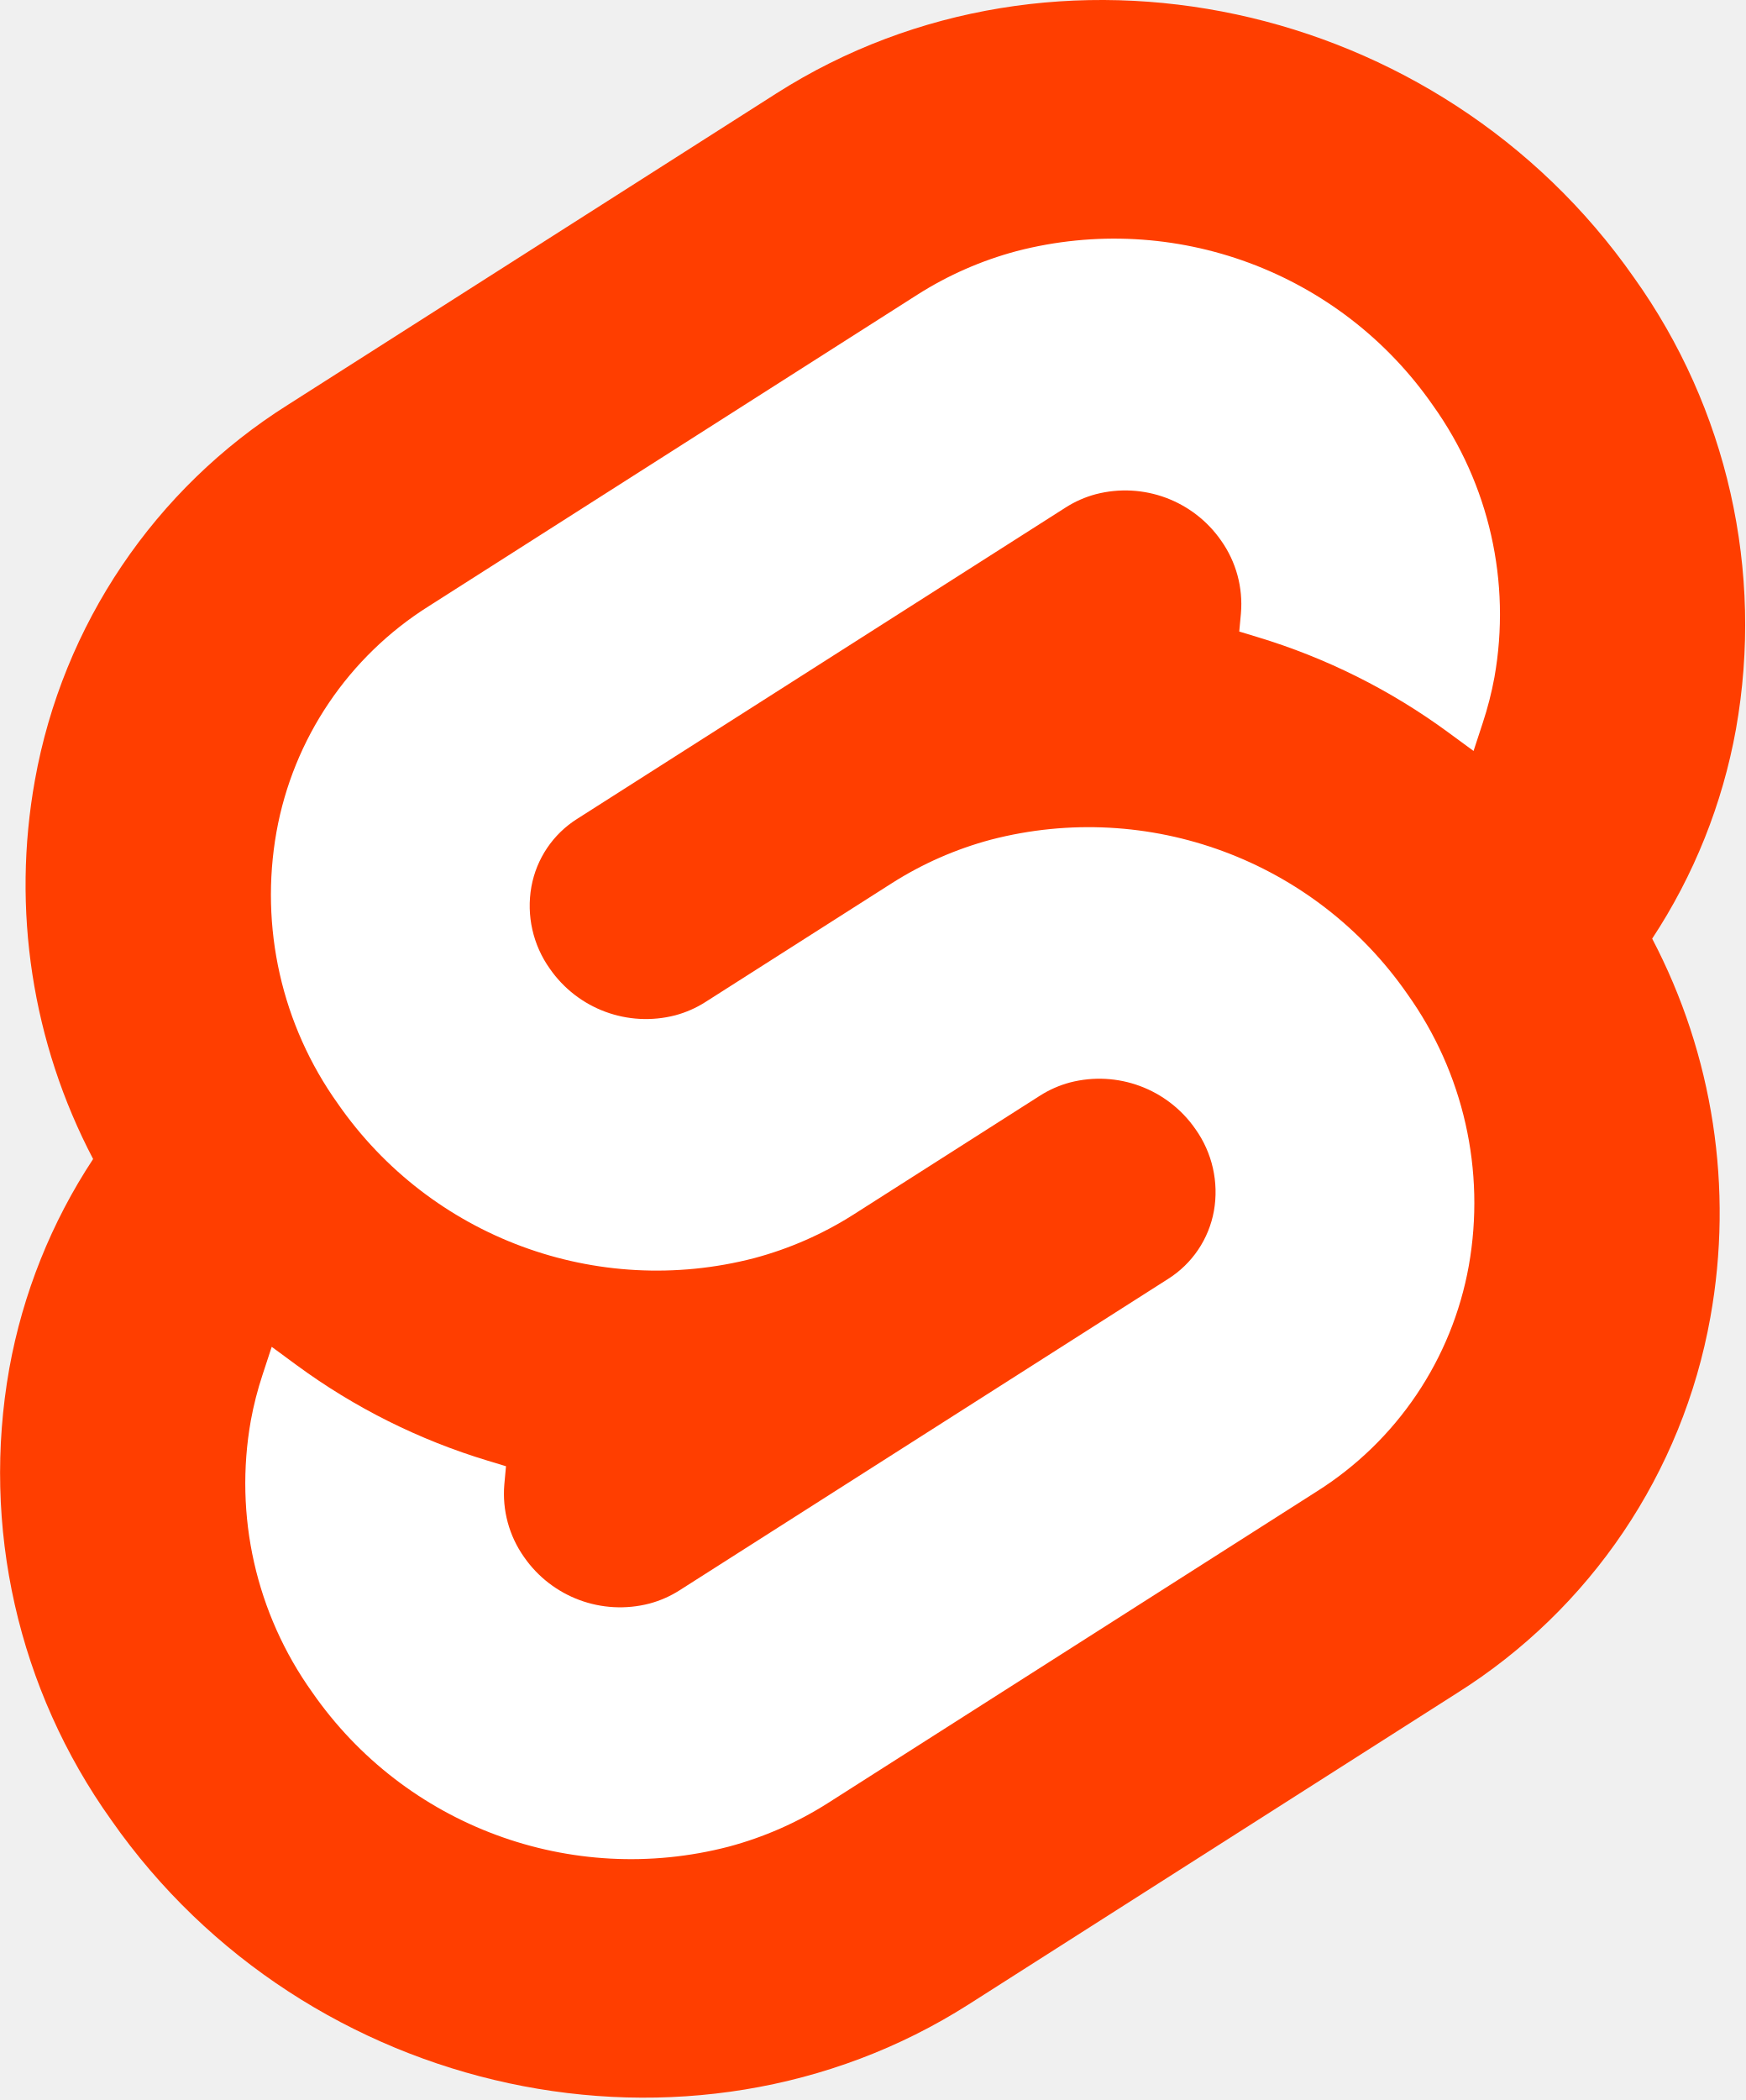
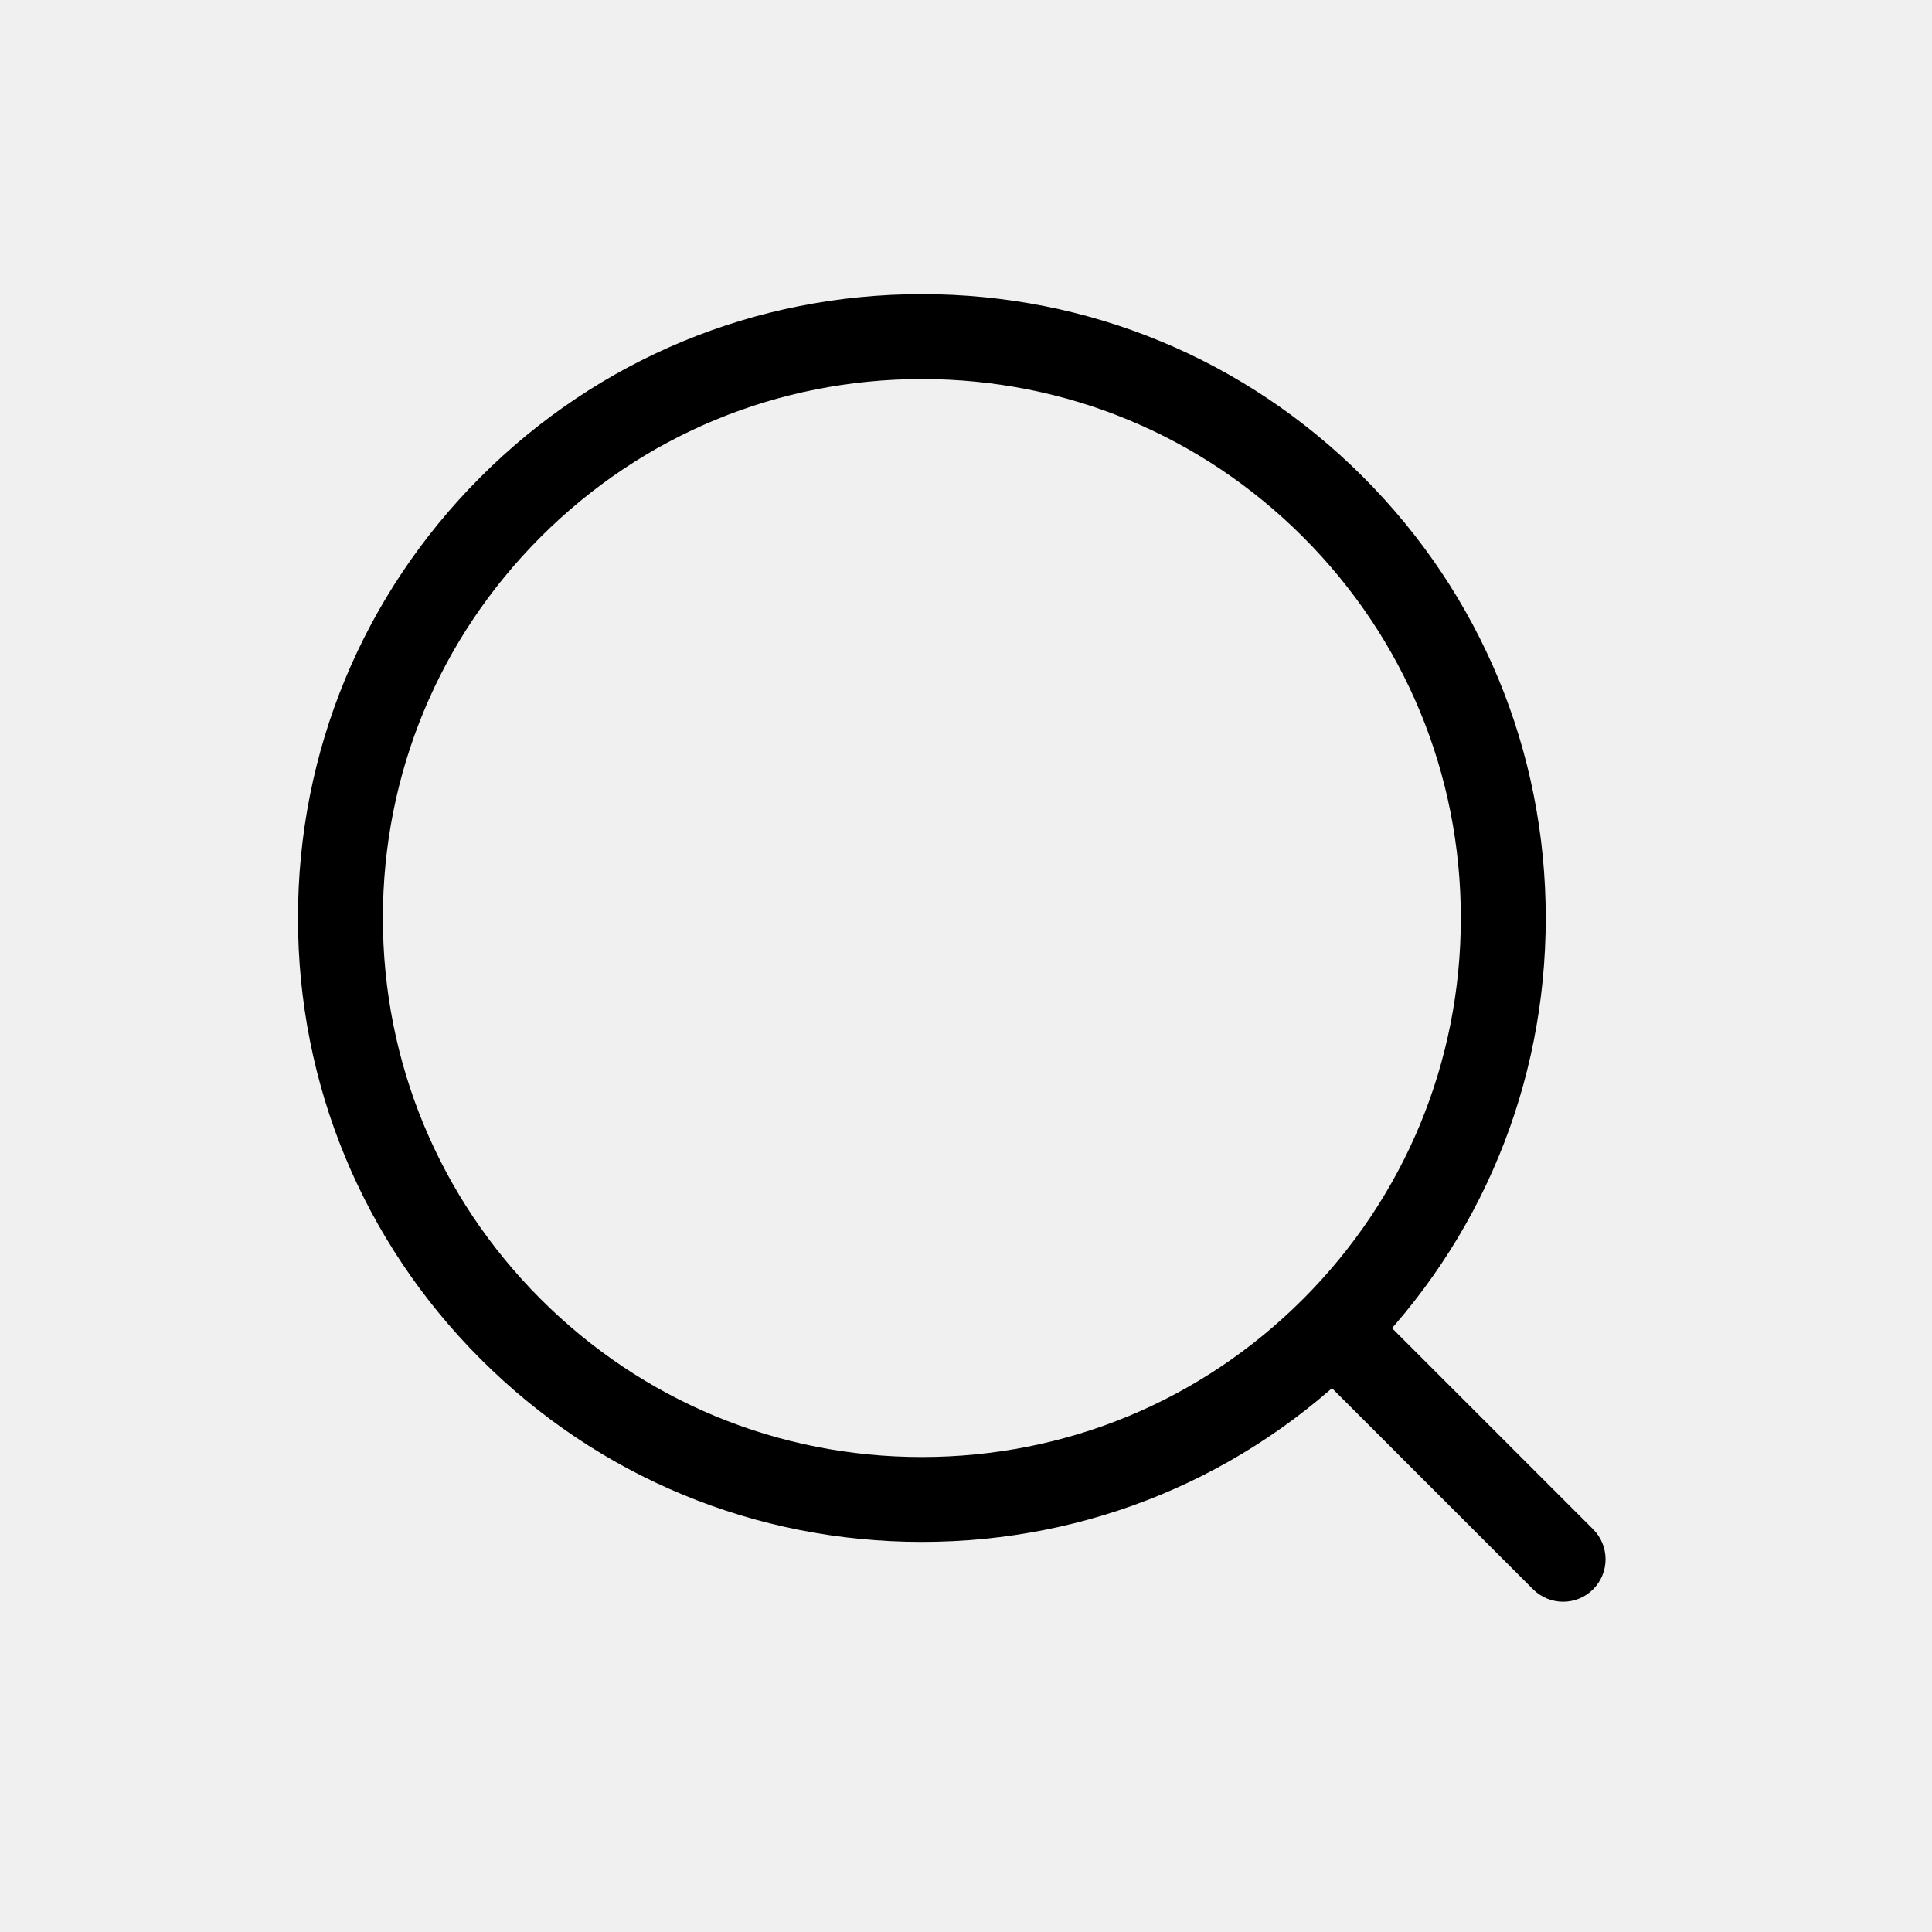
- <svg xmlns="http://www.w3.org/2000/svg" aria-hidden="true" role="img" class="iconify iconify--logos" width="26.6" height="32" preserveAspectRatio="xMidYMid meet" viewBox="0 0 256 308">
-   <path fill="#FF3E00" d="M239.682 40.707C211.113-.182 154.69-12.301 113.895 13.69L42.247 59.356a82.198 82.198 0 0 0-37.135 55.056a86.566 86.566 0 0 0 8.536 55.576a82.425 82.425 0 0 0-12.296 30.719a87.596 87.596 0 0 0 14.964 66.244c28.574 40.893 84.997 53.007 125.787 27.016l71.648-45.664a82.182 82.182 0 0 0 37.135-55.057a86.601 86.601 0 0 0-8.53-55.577a82.409 82.409 0 0 0 12.29-30.718a87.573 87.573 0 0 0-14.963-66.244" />
-   <path fill="#FFF" d="M106.889 270.841c-23.102 6.007-47.497-3.036-61.103-22.648a52.685 52.685 0 0 1-9.003-39.85a49.978 49.978 0 0 1 1.713-6.693l1.35-4.115l3.671 2.697a92.447 92.447 0 0 0 28.036 14.007l2.663.808l-.245 2.659a16.067 16.067 0 0 0 2.89 10.656a17.143 17.143 0 0 0 18.397 6.828a15.786 15.786 0 0 0 4.403-1.935l71.67-45.672a14.922 14.922 0 0 0 6.734-9.977a15.923 15.923 0 0 0-2.713-12.011a17.156 17.156 0 0 0-18.404-6.832a15.78 15.78 0 0 0-4.396 1.933l-27.35 17.434a52.298 52.298 0 0 1-14.553 6.391c-23.101 6.007-47.497-3.036-61.101-22.649a52.681 52.681 0 0 1-9.004-39.849a49.428 49.428 0 0 1 22.34-33.114l71.664-45.677a52.218 52.218 0 0 1 14.563-6.398c23.101-6.007 47.497 3.036 61.101 22.648a52.685 52.685 0 0 1 9.004 39.85a50.559 50.559 0 0 1-1.713 6.692l-1.35 4.116l-3.67-2.693a92.373 92.373 0 0 0-28.037-14.013l-2.664-.809l.246-2.658a16.099 16.099 0 0 0-2.89-10.656a17.143 17.143 0 0 0-18.398-6.828a15.786 15.786 0 0 0-4.402 1.935l-71.67 45.674a14.898 14.898 0 0 0-6.73 9.975a15.9 15.9 0 0 0 2.709 12.012a17.156 17.156 0 0 0 18.404 6.832a15.841 15.841 0 0 0 4.402-1.935l27.345-17.427a52.147 52.147 0 0 1 14.552-6.397c23.101-6.006 47.497 3.037 61.102 22.65a52.681 52.681 0 0 1 9.003 39.848a49.453 49.453 0 0 1-22.34 33.12l-71.664 45.673a52.218 52.218 0 0 1-14.563 6.398" />
+ <svg xmlns="http://www.w3.org/2000/svg" t="1716963989866" class="icon" viewBox="0 0 1024 1024" version="1.1" p-id="1460" width="48" height="48">
+   <path d="M488.6 817.24c-88.32 0-171.36-34.4-233.82-96.85-62.45-62.45-96.85-145.49-96.85-233.82s34.4-171.36 96.85-233.82c62.46-62.45 145.49-96.85 233.82-96.85s171.36 34.4 233.82 96.85c62.45 62.45 96.85 145.49 96.85 233.82s-34.4 171.36-96.85 233.82c-62.46 62.45-145.49 96.85-233.82 96.85z m0-616.33c-76.3 0-148.04 29.71-202 83.67-53.96 53.96-83.67 125.69-83.67 202s29.71 148.04 83.67 202c53.96 53.96 125.69 83.67 202 83.67s148.04-29.71 202-83.67c53.96-53.96 83.67-125.69 83.67-202s-29.71-148.04-83.67-202c-53.96-53.96-125.69-83.67-202-83.67z" p-id="1461" />
+   <path d="M828.47 848.95c-5.76 0-11.52-2.2-15.91-6.59L698.8 728.6c-8.79-8.79-8.79-23.03 0-31.82s23.03-8.79 31.82 0l113.76 113.76c8.79 8.79 8.79 23.03 0 31.82a22.435 22.435 0 0 1-15.91 6.59z" p-id="1462" />
</svg>
